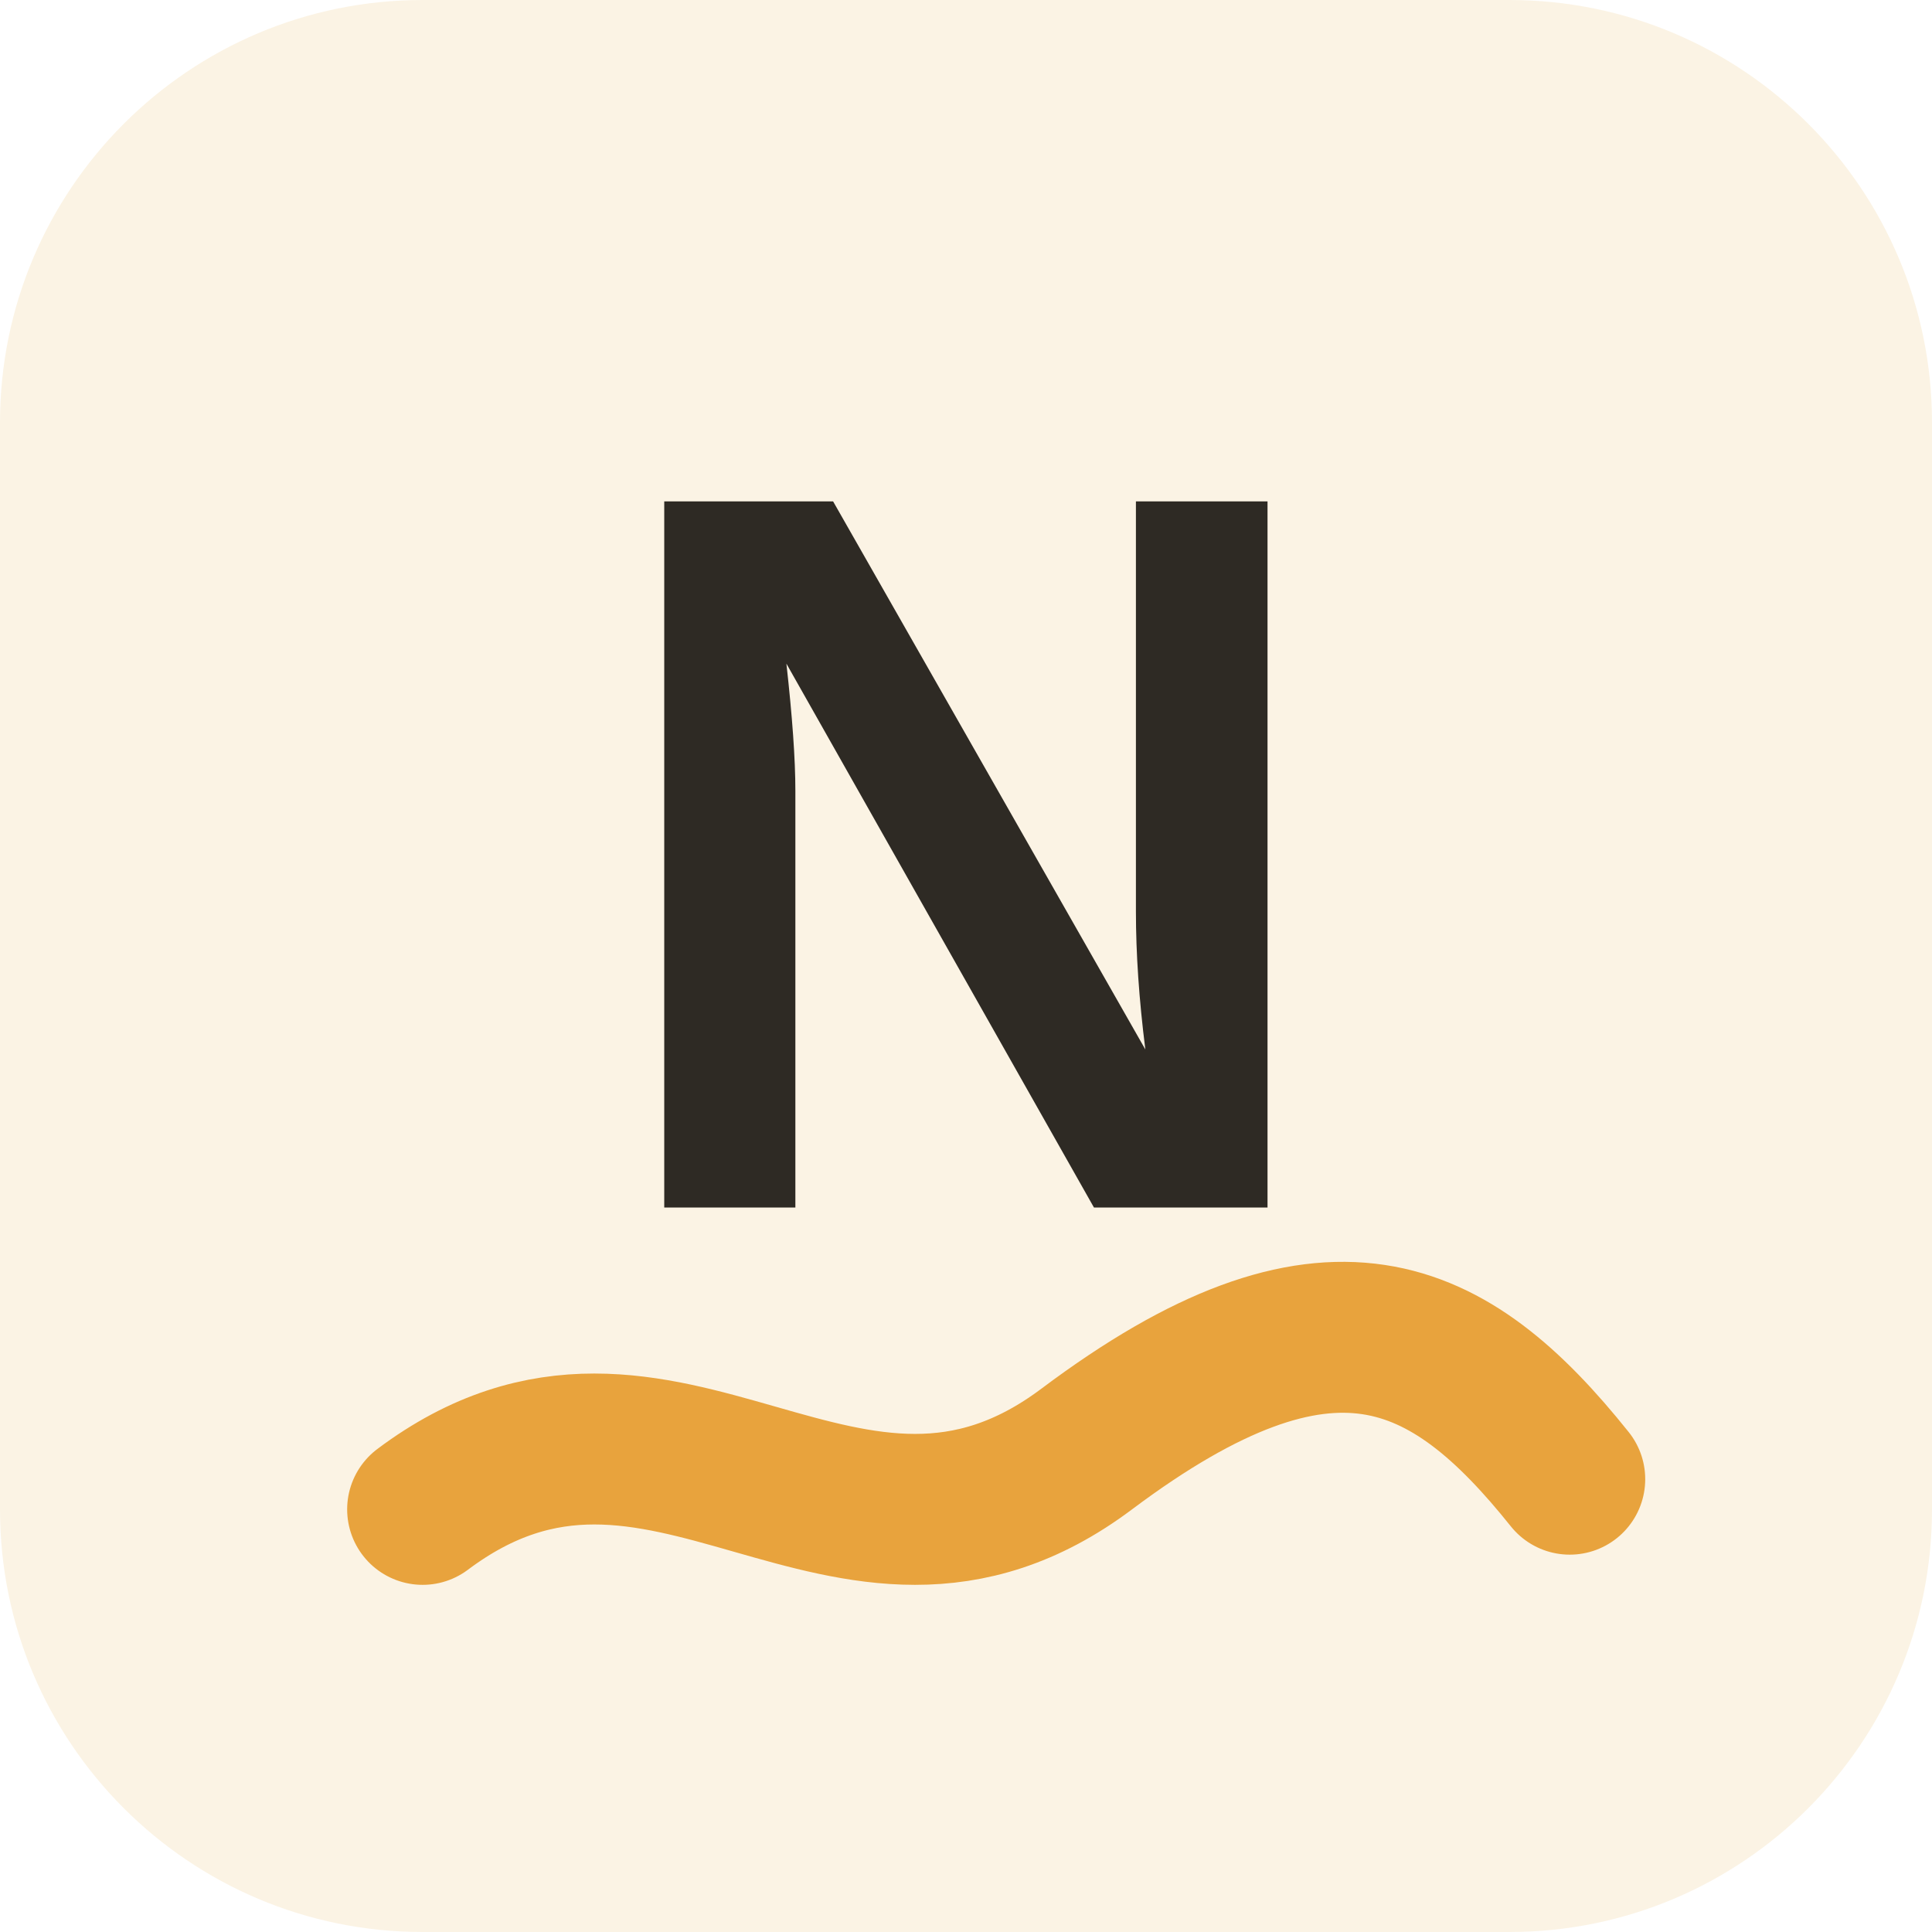
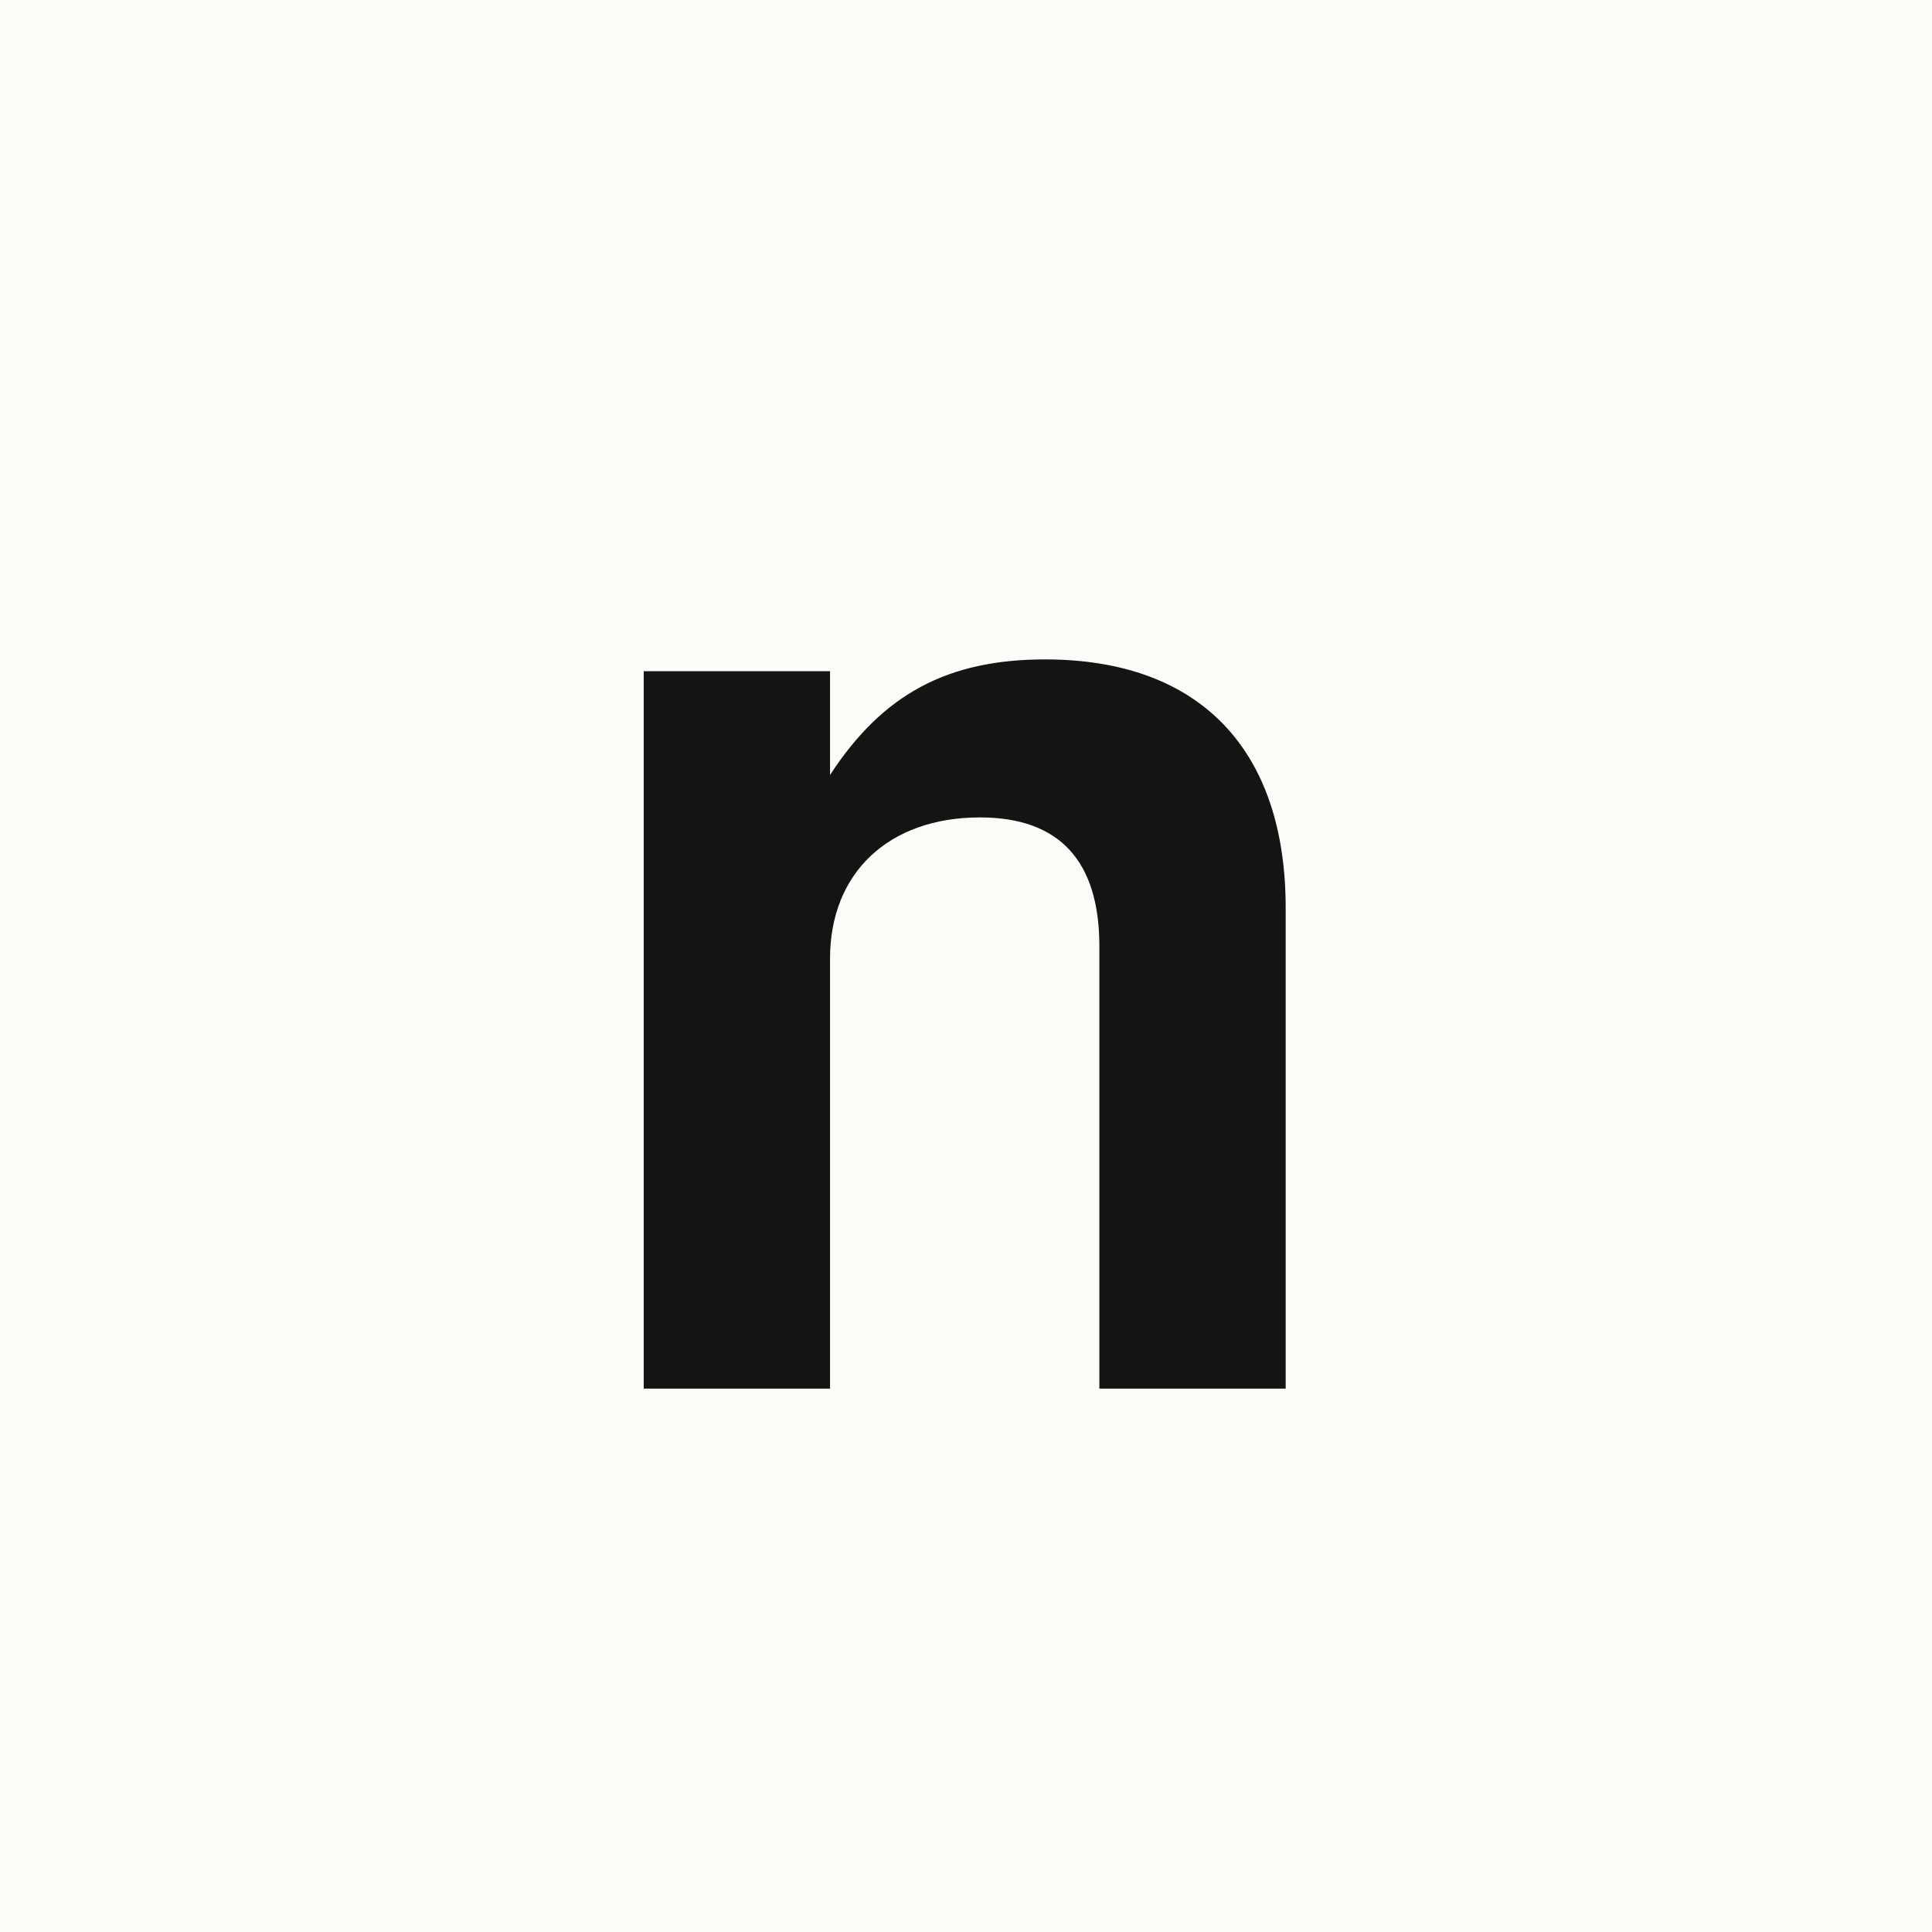
<svg xmlns="http://www.w3.org/2000/svg" viewBox="0 0 64 64">
-   <rect width="64" height="64" rx="14" fill="#FBF3E4" />
-   <text x="32" y="40" text-anchor="middle" font-family="Arial, Helvetica, sans-serif" font-weight="800" font-size="34" fill="#2E2A24">N</text>
-   <path d="M14 50 C 22 44, 28 54, 36 48 S 48 44, 52 49" stroke="#E8A33D" stroke-width="5" fill="none" stroke-linecap="round" />
+   <rect width="64" height="64" fill="#FCFBF8" />
+   <text x="32" y="46" text-anchor="middle" font-family="Helvetica, Arial, sans-serif" font-weight="700" font-size="44" fill="#141414">n</text>
</svg>
